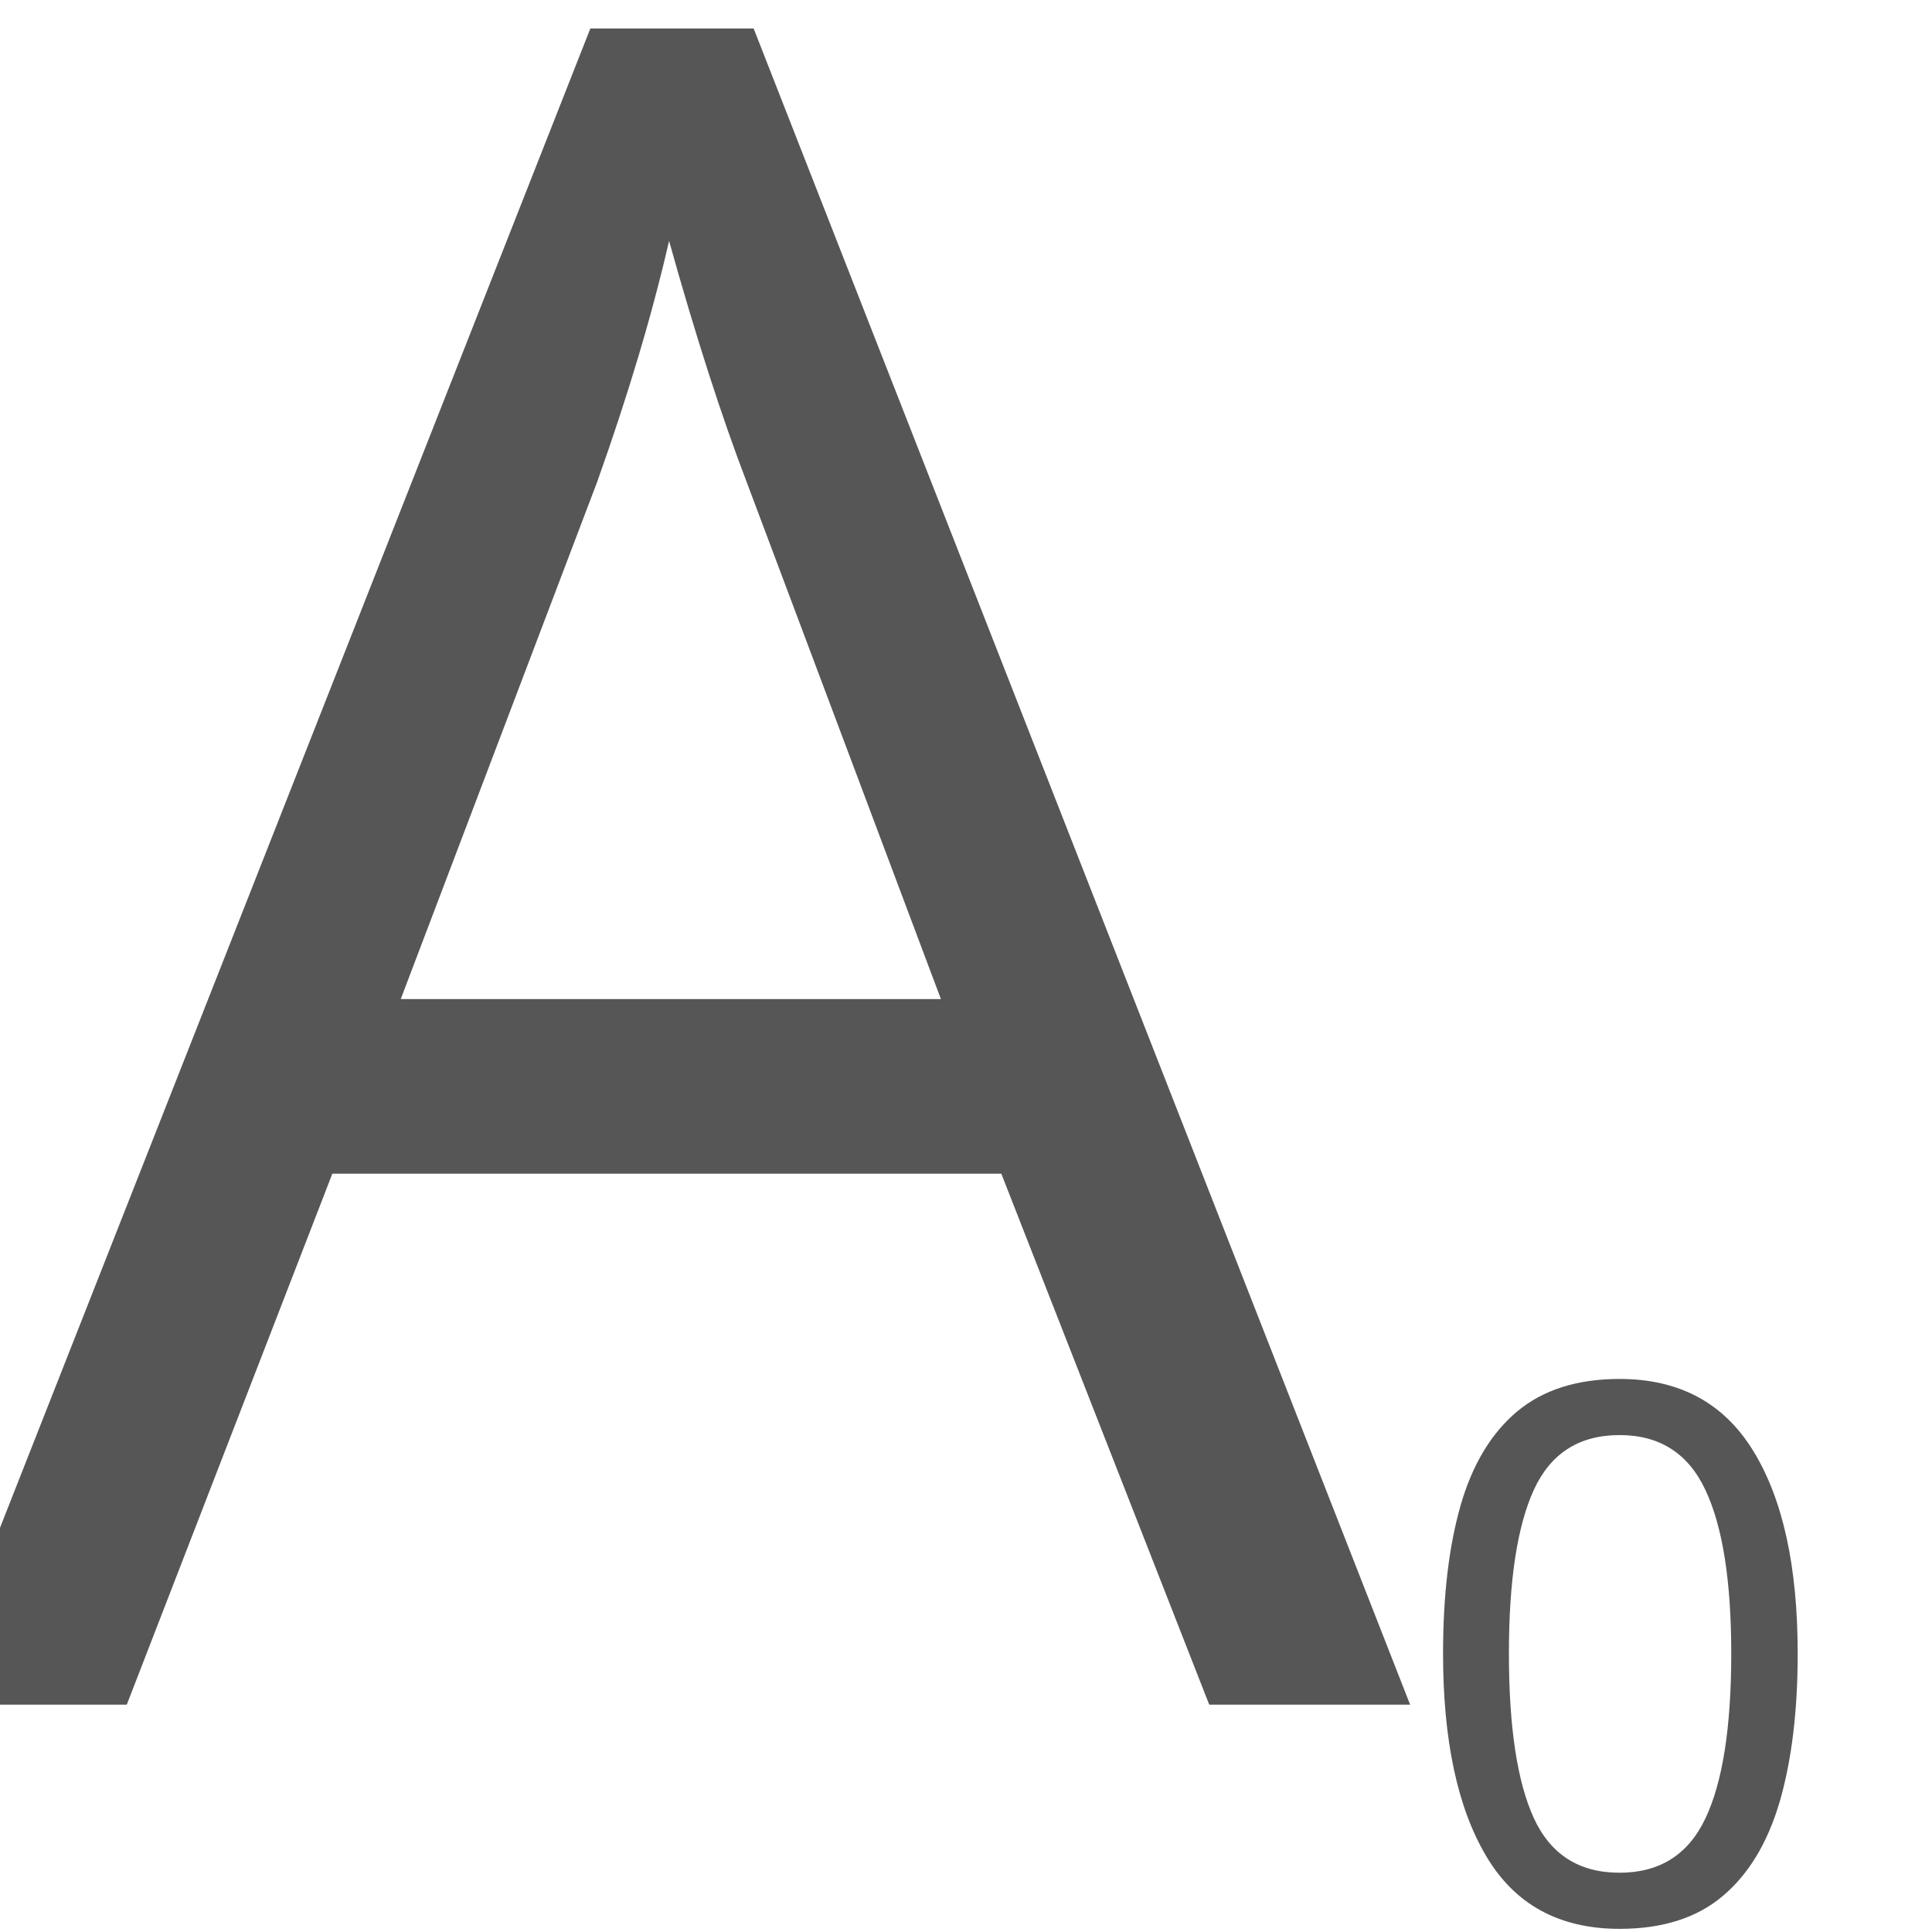
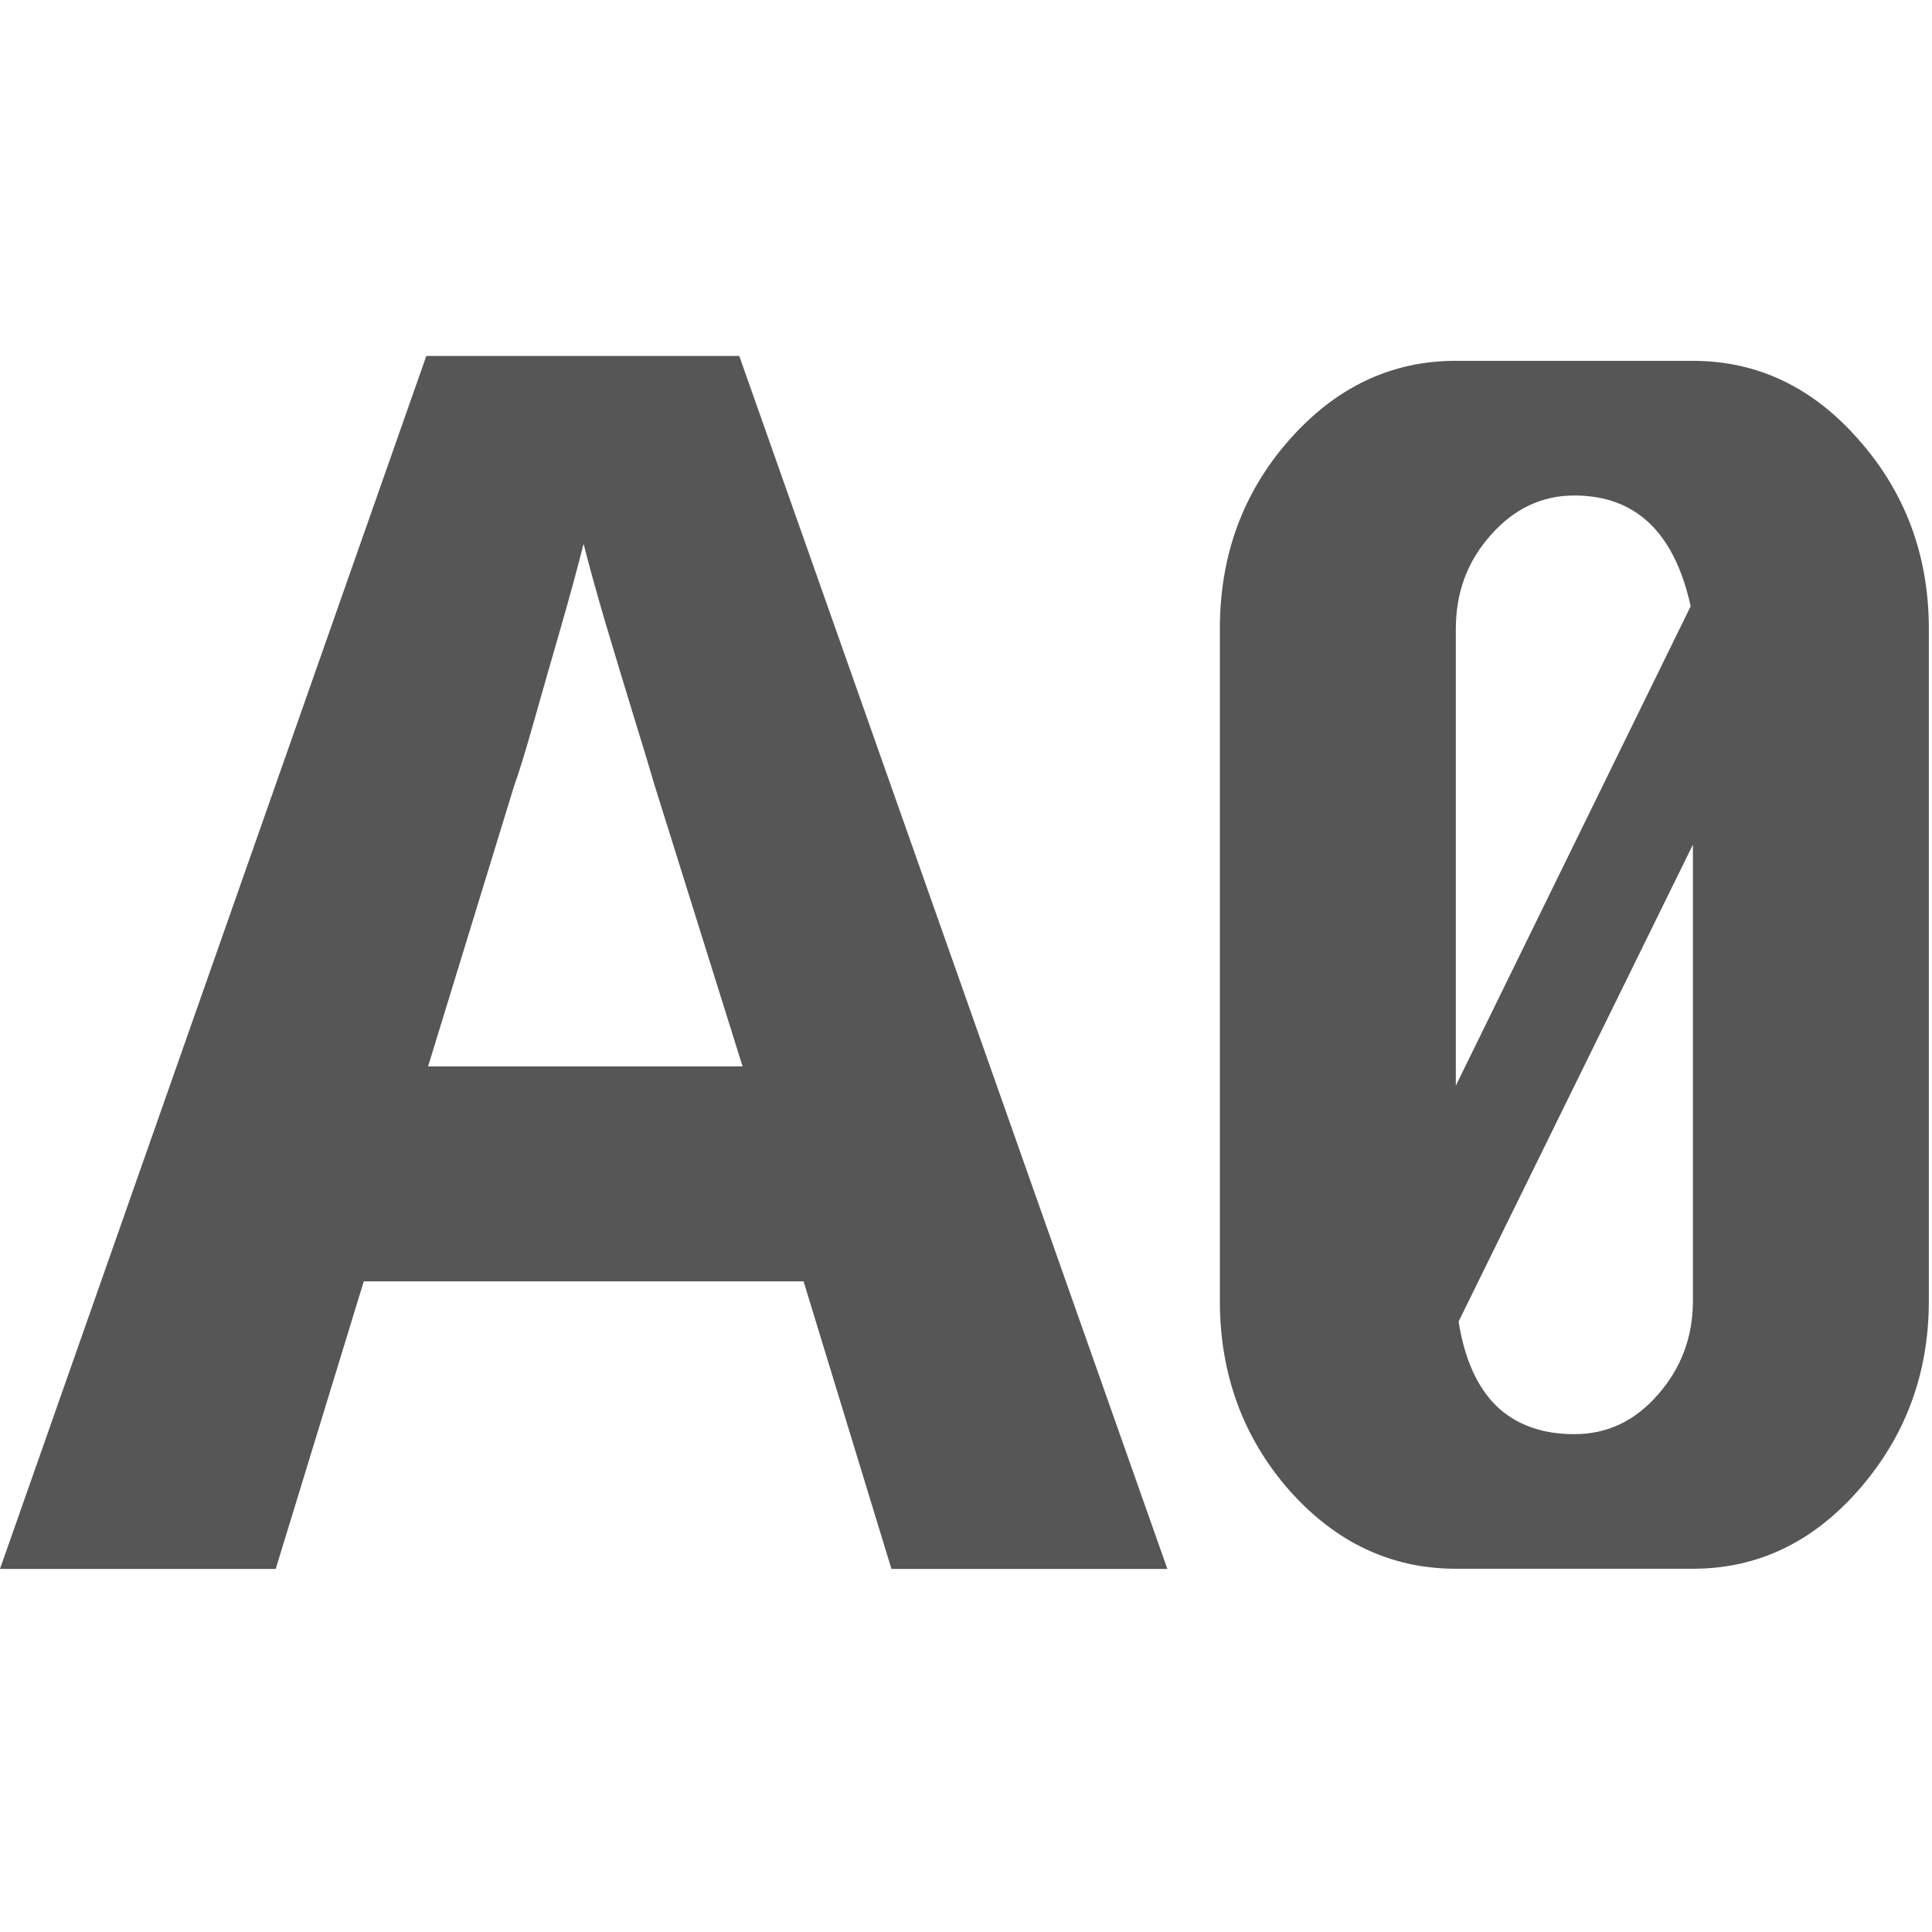
- <svg xmlns="http://www.w3.org/2000/svg" version="1.1" id="svg2" viewBox="0 0 16 16" height="16" width="16">
-   <defs id="defs4" />
-   <g style="display:none" id="layer2" transform="translate(0,-161.1653)">
-     <rect y="-6.9250491e-05" x="0" height="177.165" width="177.165" id="rect4140" style="opacity:0.573;fill:#565656;fill-opacity:1;stroke:#565656;stroke-width:1;stroke-miterlimit:4;stroke-dasharray:none;stroke-opacity:1" />
+ <svg xmlns="http://www.w3.org/2000/svg" width="16" height="16" version="1.1" viewBox="0 0 16 16">
+   <g transform="translate(0 -161.17)" display="none">
+     <rect y="-6.925e-5" width="177.17" height="177.17" fill="#565656" opacity=".573" stroke="#565656" />
  </g>
-   <g style="display:inline" transform="matrix(0.1032796,0,0,0.1032796,-1.559483,-91.53874)" id="layer1">
-     <g transform="translate(-14.98086,-9.115504)" id="g4152">
-       <text xml:space="preserve" style="font-style:normal;font-variant:normal;font-weight:normal;font-stretch:normal;font-size:40px;line-height:125%;font-family:opensans;-inkscape-font-specification:opensans;letter-spacing:0px;word-spacing:0px;fill:#565656;fill-opacity:1;stroke:none;stroke-width:1px;stroke-linecap:butt;stroke-linejoin:miter;stroke-opacity:1" x="24.496" y="1032.123" id="text4136">
-         <tspan id="tspan4138" x="24.496" y="1032.123" style="font-size:187.5px;fill:#565656;fill-opacity:1">A</tspan>
+   <g transform="matrix(.10328 0 0 .10328 -1.5595 -91.539)">
+     <g transform="translate(-14.981 -9.1155)">
+       <text x="30.08" y="1021.242" fill="#565656" font-family="opensans" font-size="28.94px" letter-spacing="0px" stroke-width=".724px" word-spacing="0px" style="line-height:0%" xml:space="preserve">
+         <tspan x="30.08" y="1021.242" fill="#565656" font-family="sans-serif" font-size="135.66px" font-weight="bold" stroke-width=".724px">A</tspan>
      </text>
-       <text xml:space="preserve" style="font-style:normal;font-weight:normal;font-size:40px;line-height:125%;font-family:sans-serif;letter-spacing:0px;word-spacing:0px;fill:#565656;fill-opacity:1;stroke:none;stroke-width:1px;stroke-linecap:butt;stroke-linejoin:miter;stroke-opacity:1;" x="142.857" y="1049.505" id="text4148">
-         <tspan id="tspan4150" x="142.857" y="1049.505" style="font-size:60px;fill:#565656;fill-opacity:1;">0</tspan>
-       </text>
+       <rect x="30.08" y="895.44" width="154.92" height="154.92" fill="none" />
+       <g transform="matrix(1.895 0 0 2.1524 -3693.4 426.67)" fill="#565656" stroke-width="1px">
+         <path d="m2026.5 231.23h10.031q4.102 0 7.031 2.953 2.953 2.953 2.953 7.031v25.031q0 4.055-2.953 7.031-2.93 2.953-7.031 2.953h-10.031q-4.102 0-7.055-2.93-2.93-2.953-2.93-7.055v-25.031q0-4.102 2.93-7.031 2.953-2.953 7.055-2.953zm0.117 35.789q0.375 2.086 1.594 3.141 1.242 1.055 3.305 1.055 2.086 0 3.539-1.477 1.477-1.477 1.477-3.492v-16.992zm9.82-26.648q-1.031-4.125-4.922-4.125-2.062 0-3.539 1.477-1.476 1.453-1.476 3.492v17.016z" fill="#565656" />
+       </g>
    </g>
  </g>
</svg>
